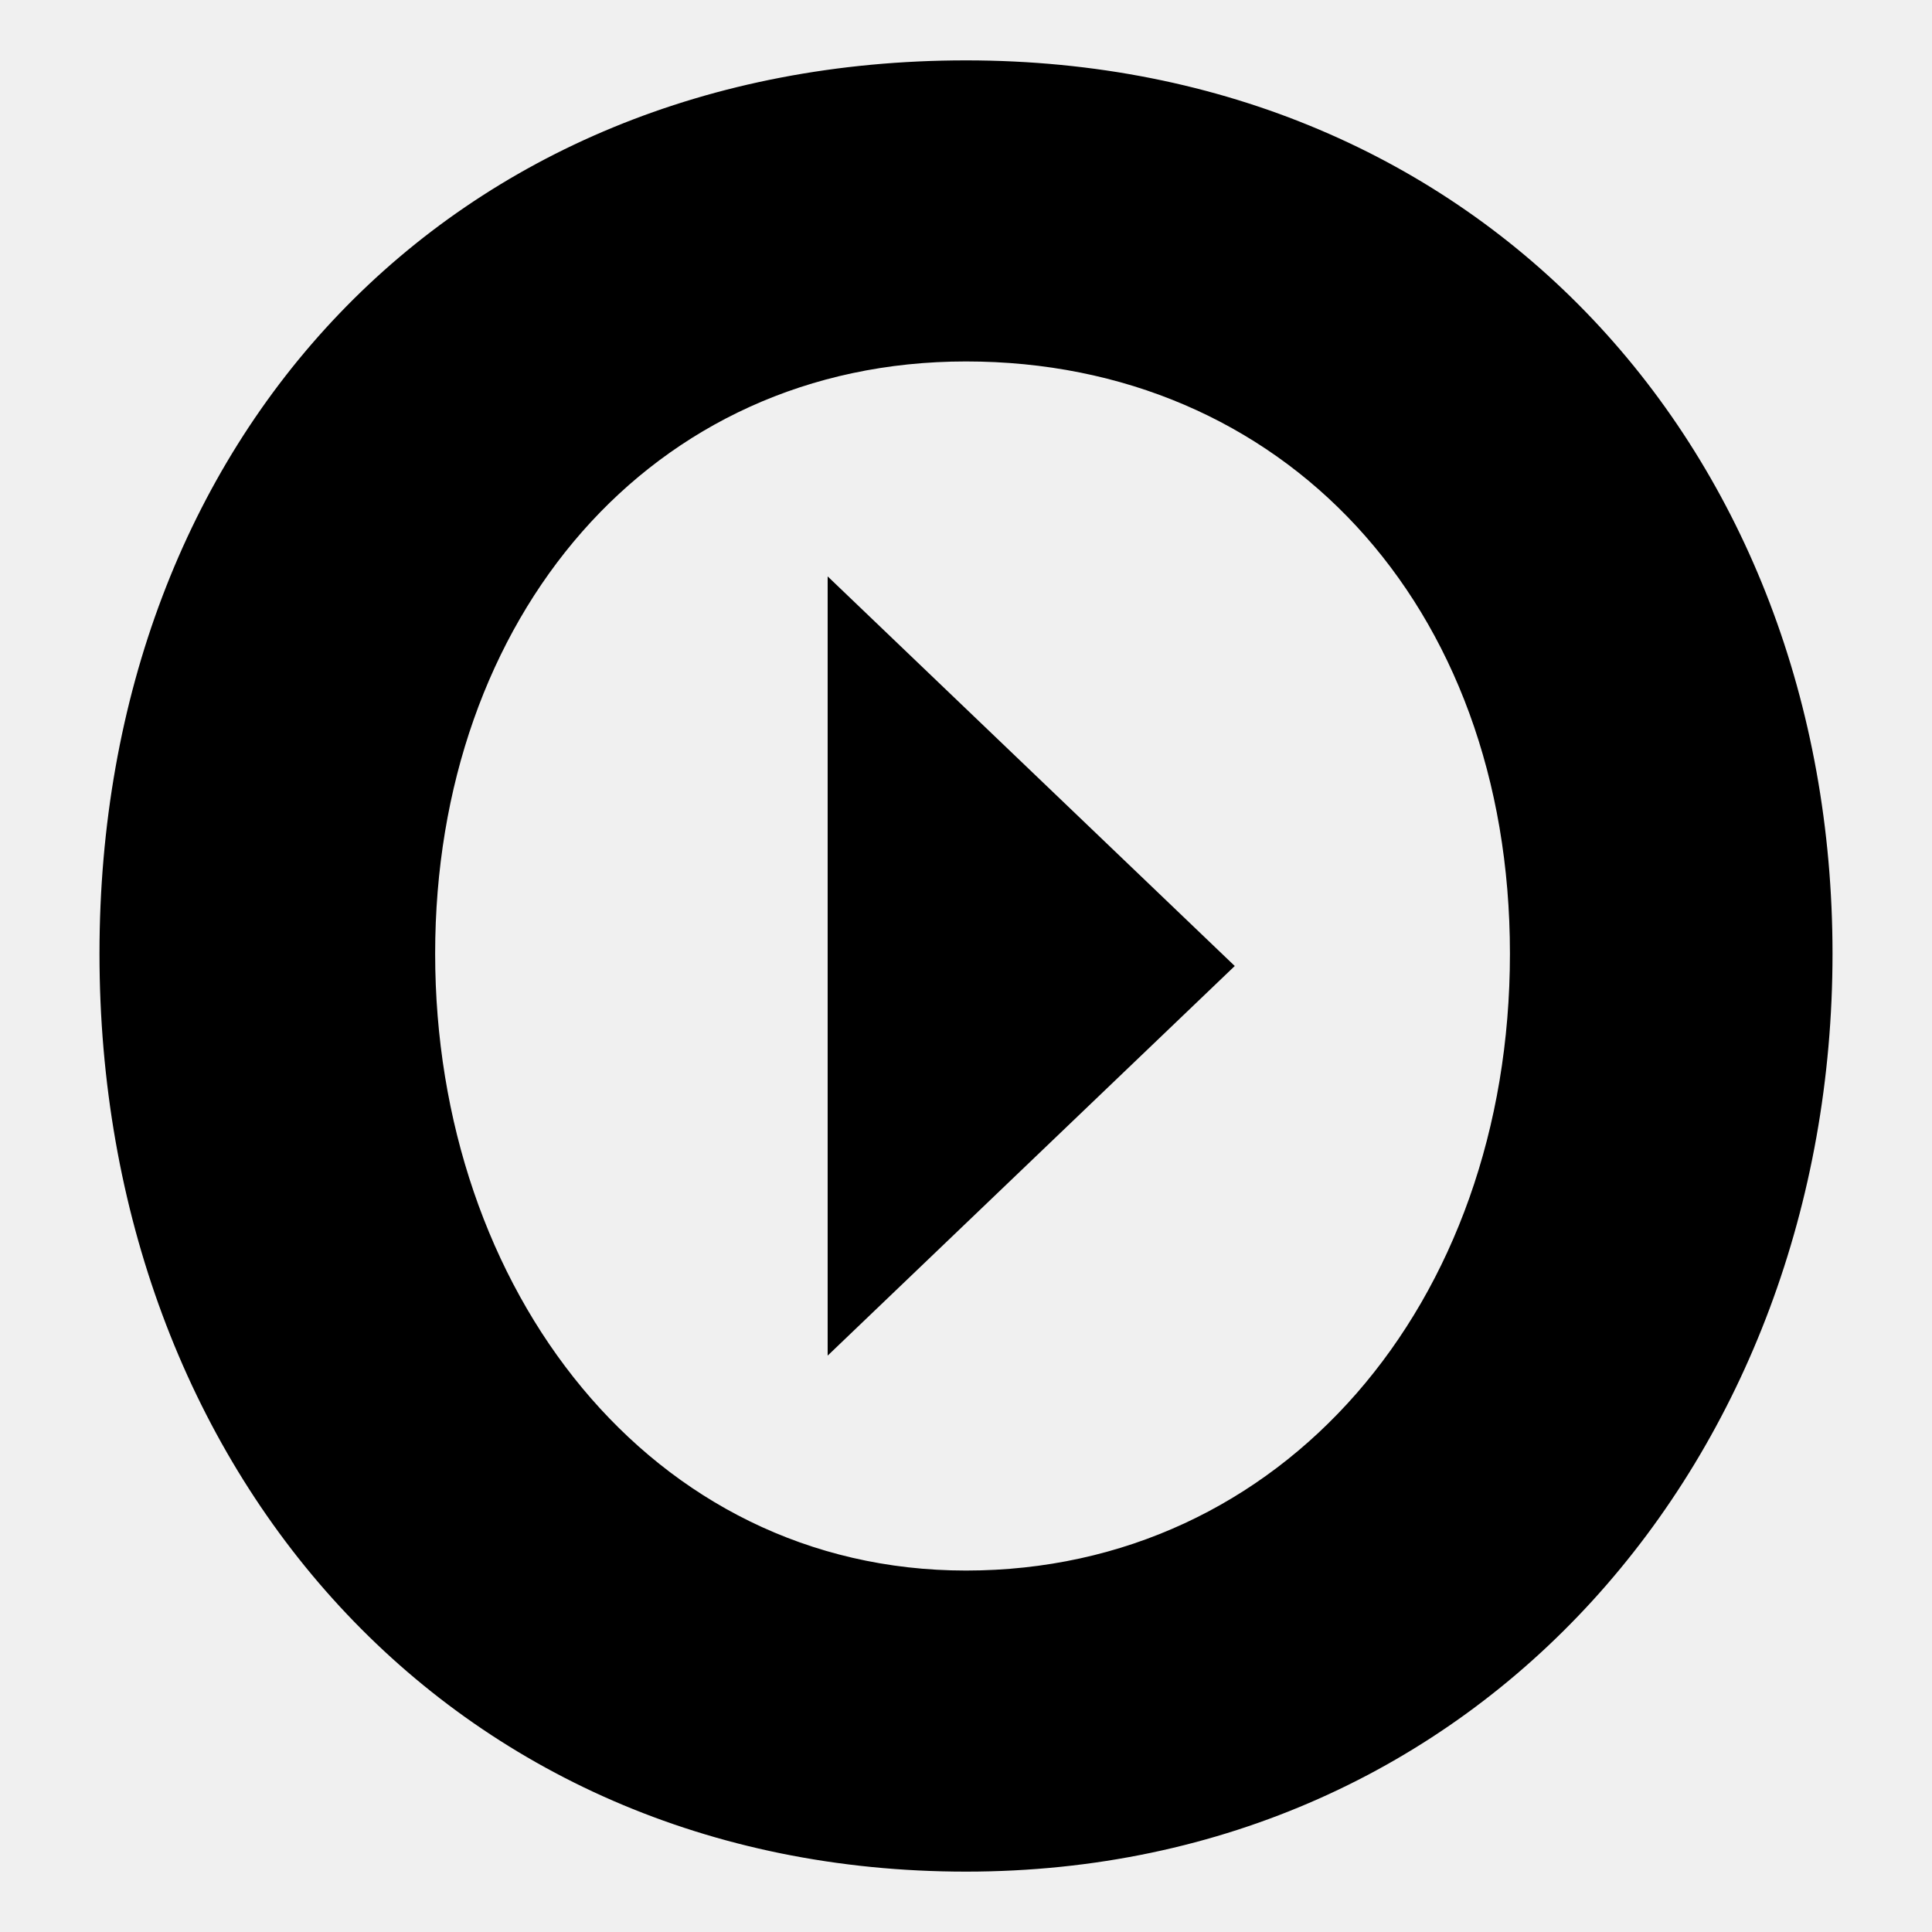
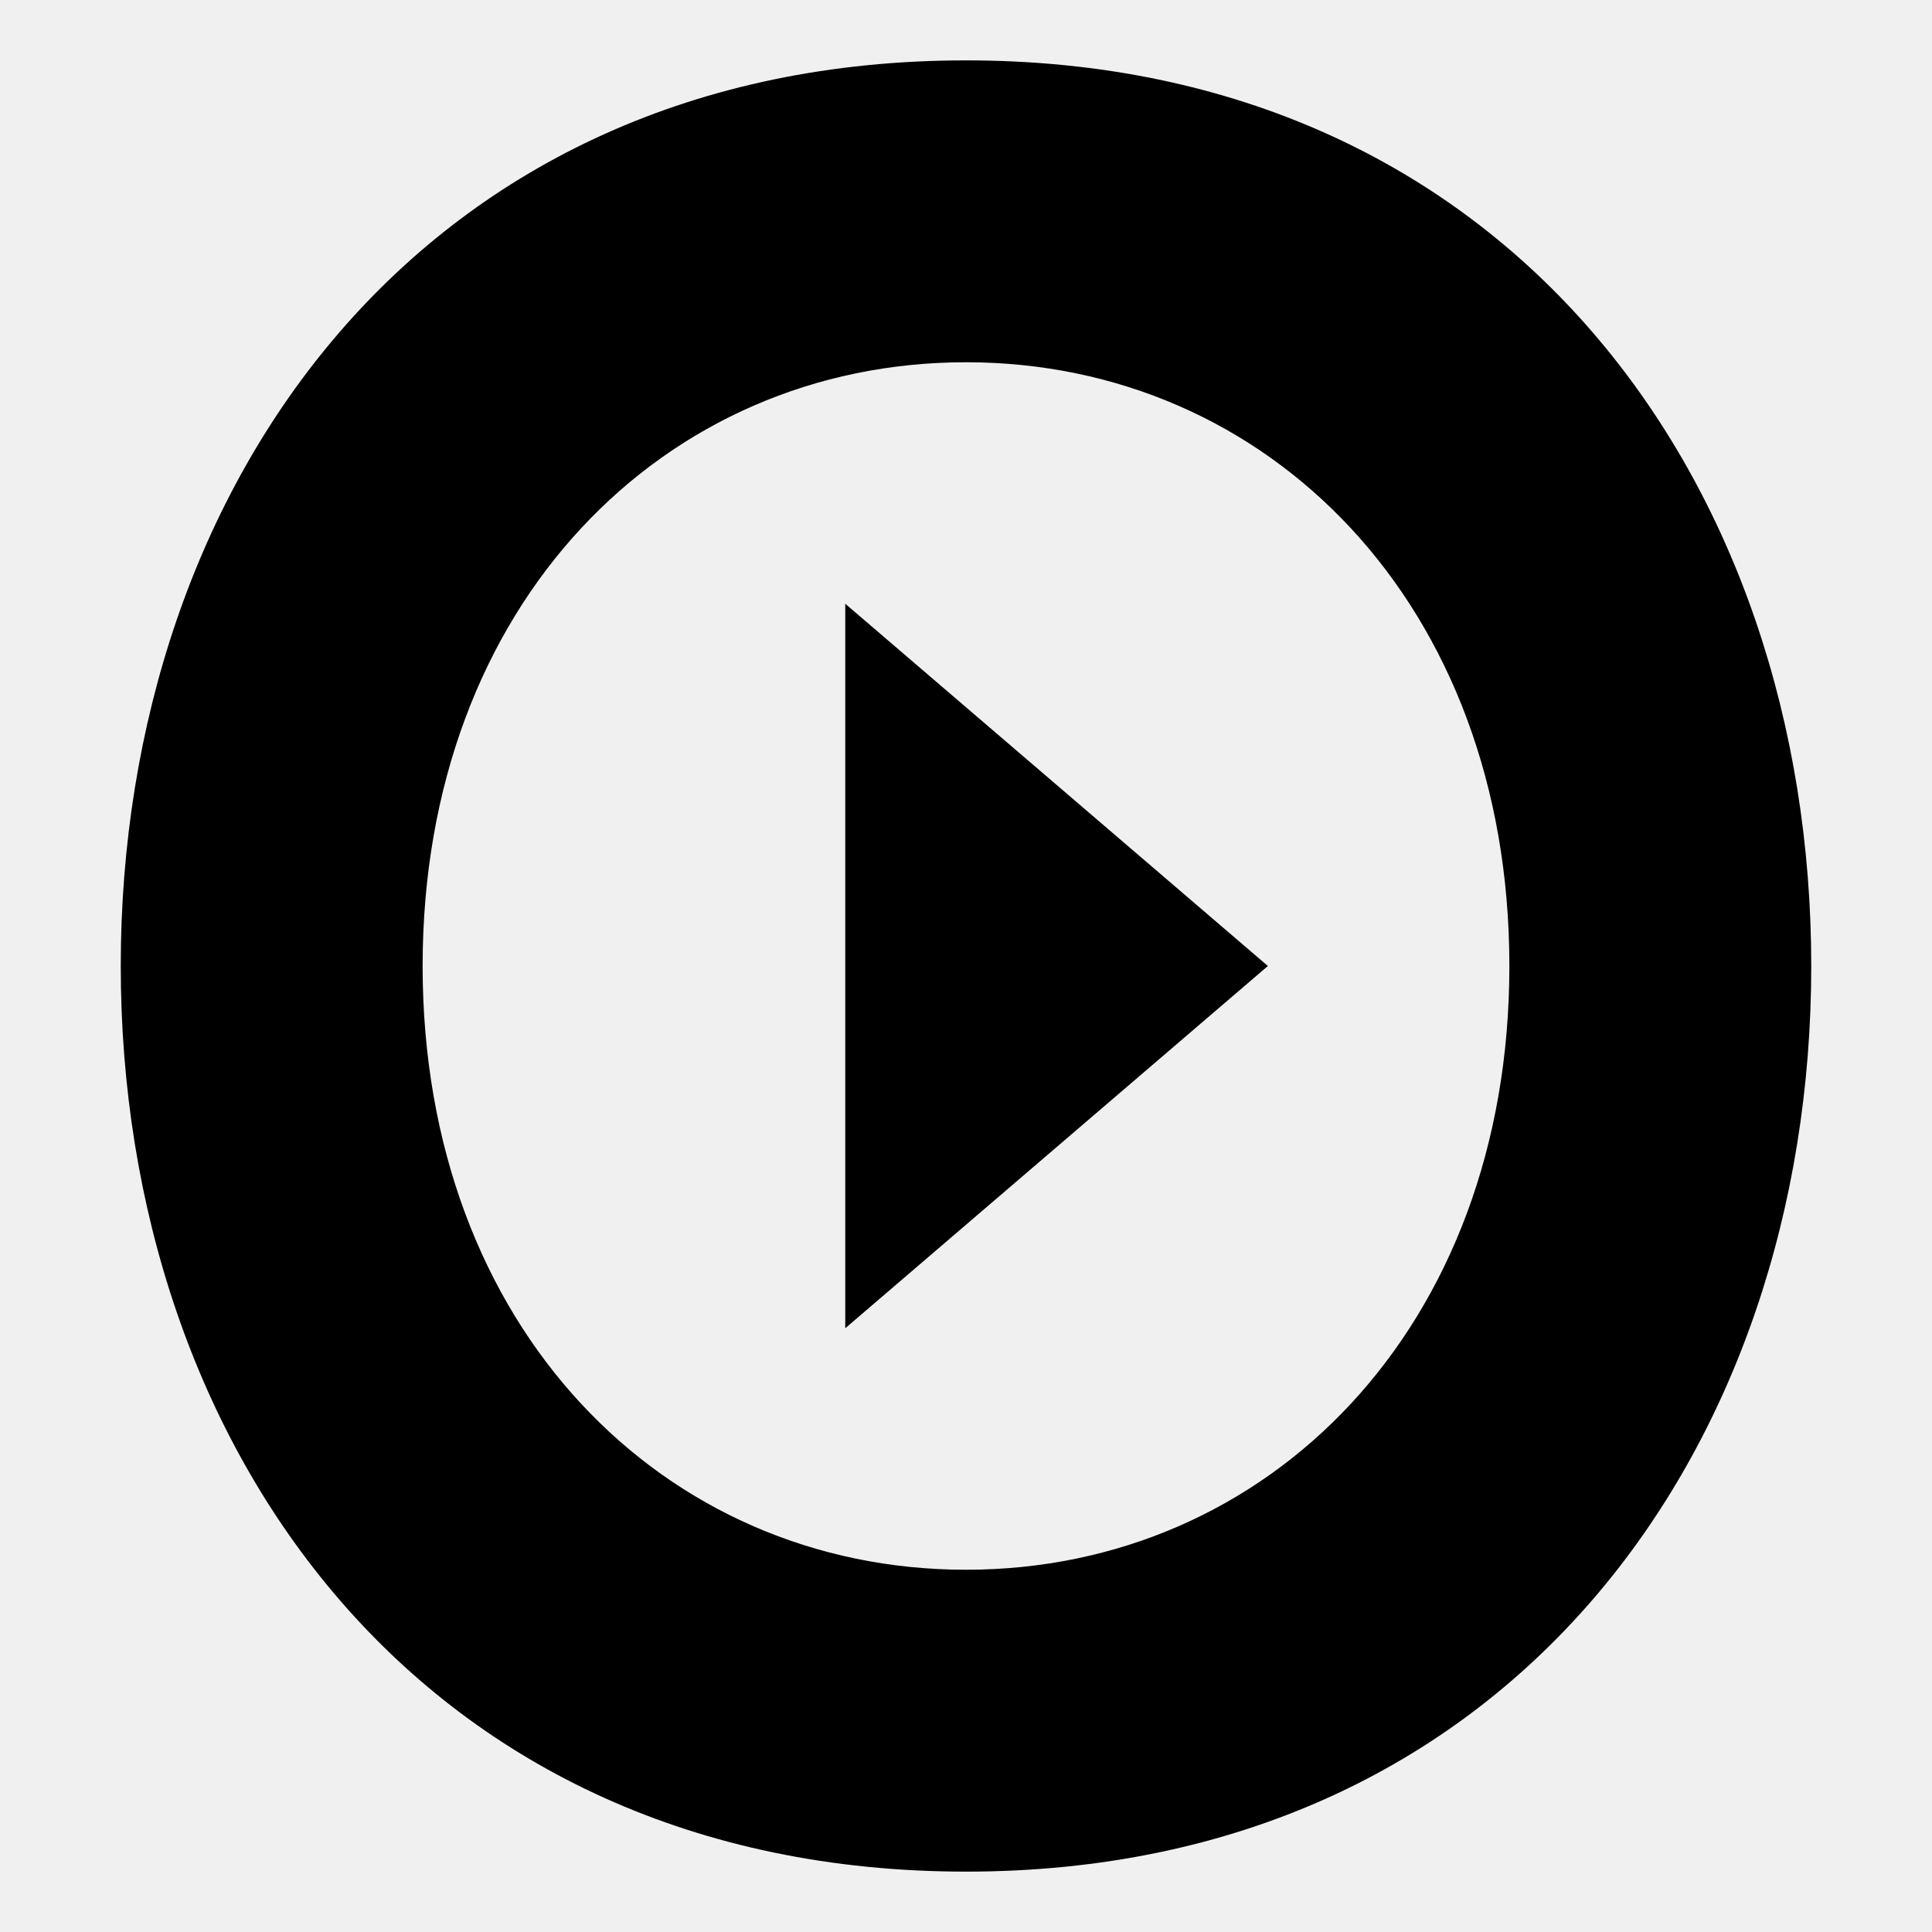
<svg xmlns="http://www.w3.org/2000/svg" viewBox="0 0 128 128" version="1.0">
  <style>
-         .dynamic {
-             fill: #000
-         }
+       .dynamic {
+          fill: #000
+       }

-         @media (prefers-color-scheme:dark) {
-             .dynamic {
-                 fill: #fff
-             }
-         }
-     </style>
-   <g id="group1">
-     <path d="M64 4c34.17 0 57.409 25.996 57.409 59.183 0 33.188-23.239 60.817-57.41 60.817-34.17 0-57.408-26.646-57.408-60.817C6.591 29.013 29.83 4 64 4zm0 100.053c20.93 0 36.037-17.656 36.037-40.87 0-23.213-15.115-39.236-36.037-39.236-20.922 0-35.17 17.006-35.17 39.236 0 22.23 14.248 40.87 35.17 40.87z" id="path1" class="dynamic" />
-     <path id="polygon1" transform="matrix(.83322 0 0 .83322 6.591 4)" class="dynamic" d="M57.9 72.01v30.98l32.37-30.98L57.9 41.03z" />
-   </g>
+       @media (prefers-color-scheme:dark) {
+          .dynamic {
+             fill: #fff
+          }
+       }
+    </style>
+   <path d="M64 4c36 0 56 28 56 60s-20 60-56 60S8 96 8 64 28 4 64 4zm0 100c20 0 36-16 36-40S84 24 64 24 28 40 28 64s16 40 36 40z" id="path1" class="dynamic" />
+   <path id="polygon1" class="dynamic" d="M56 88l28-24-28-24z" />
</svg>
